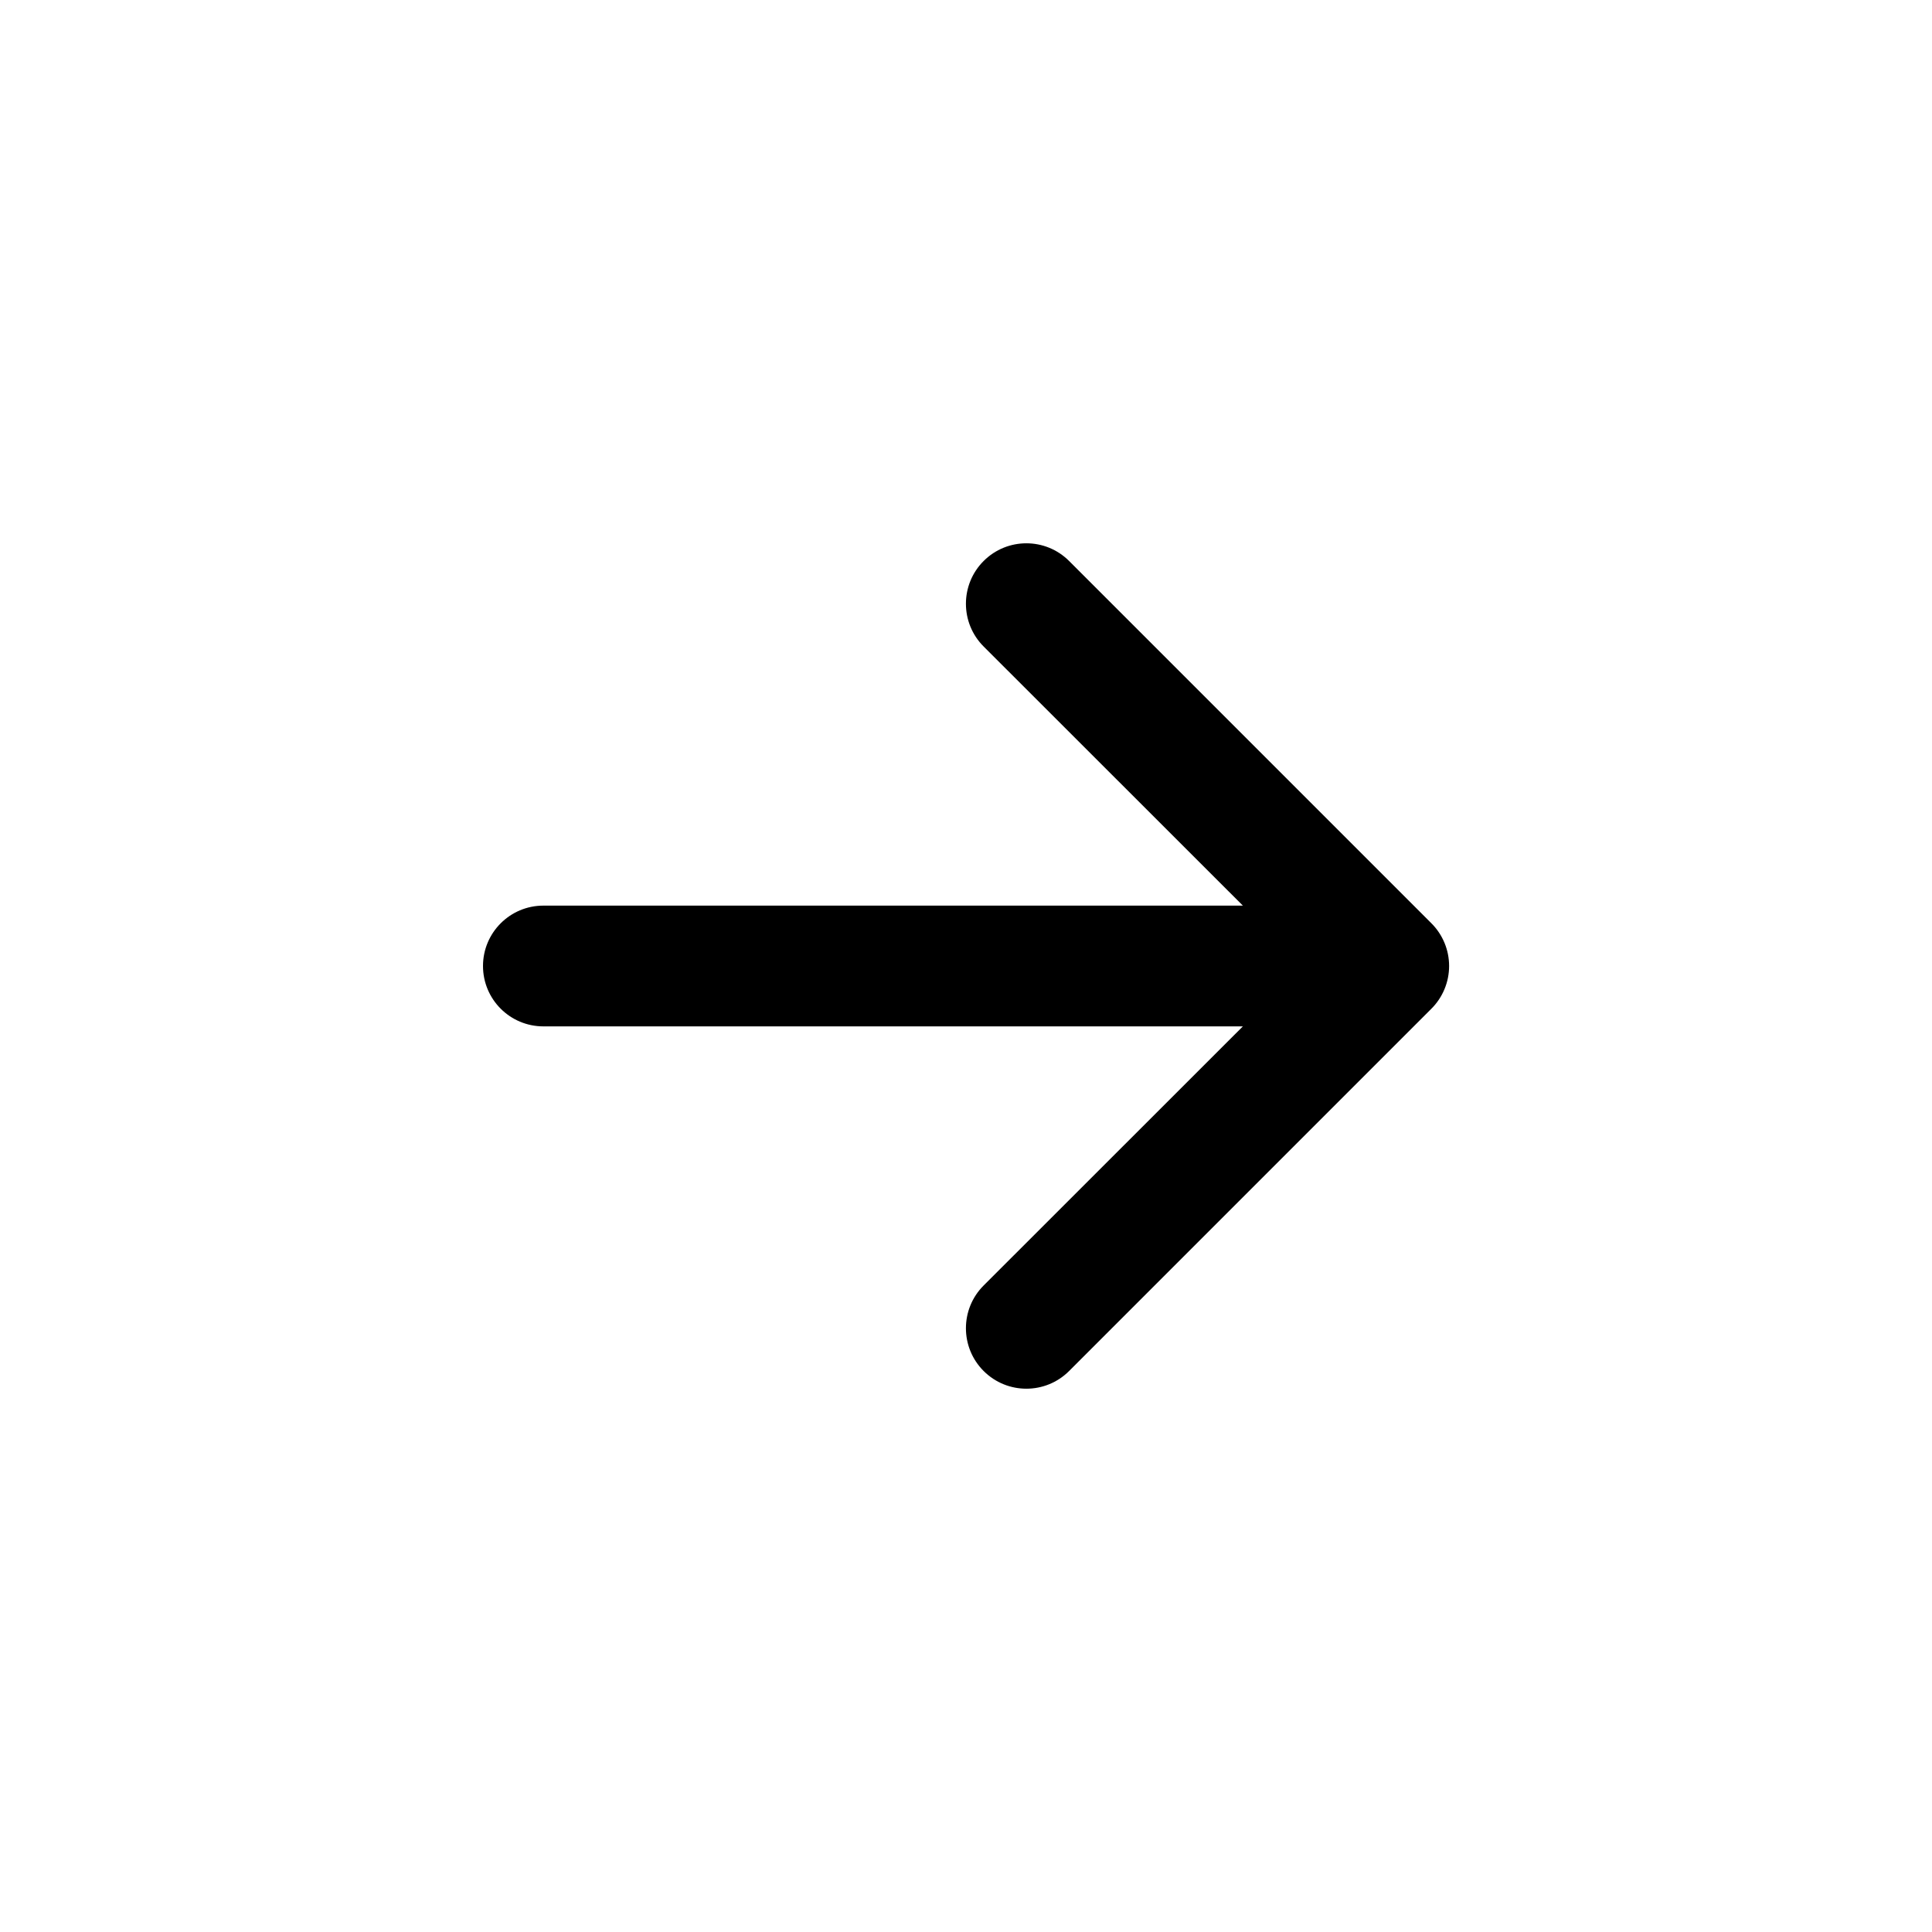
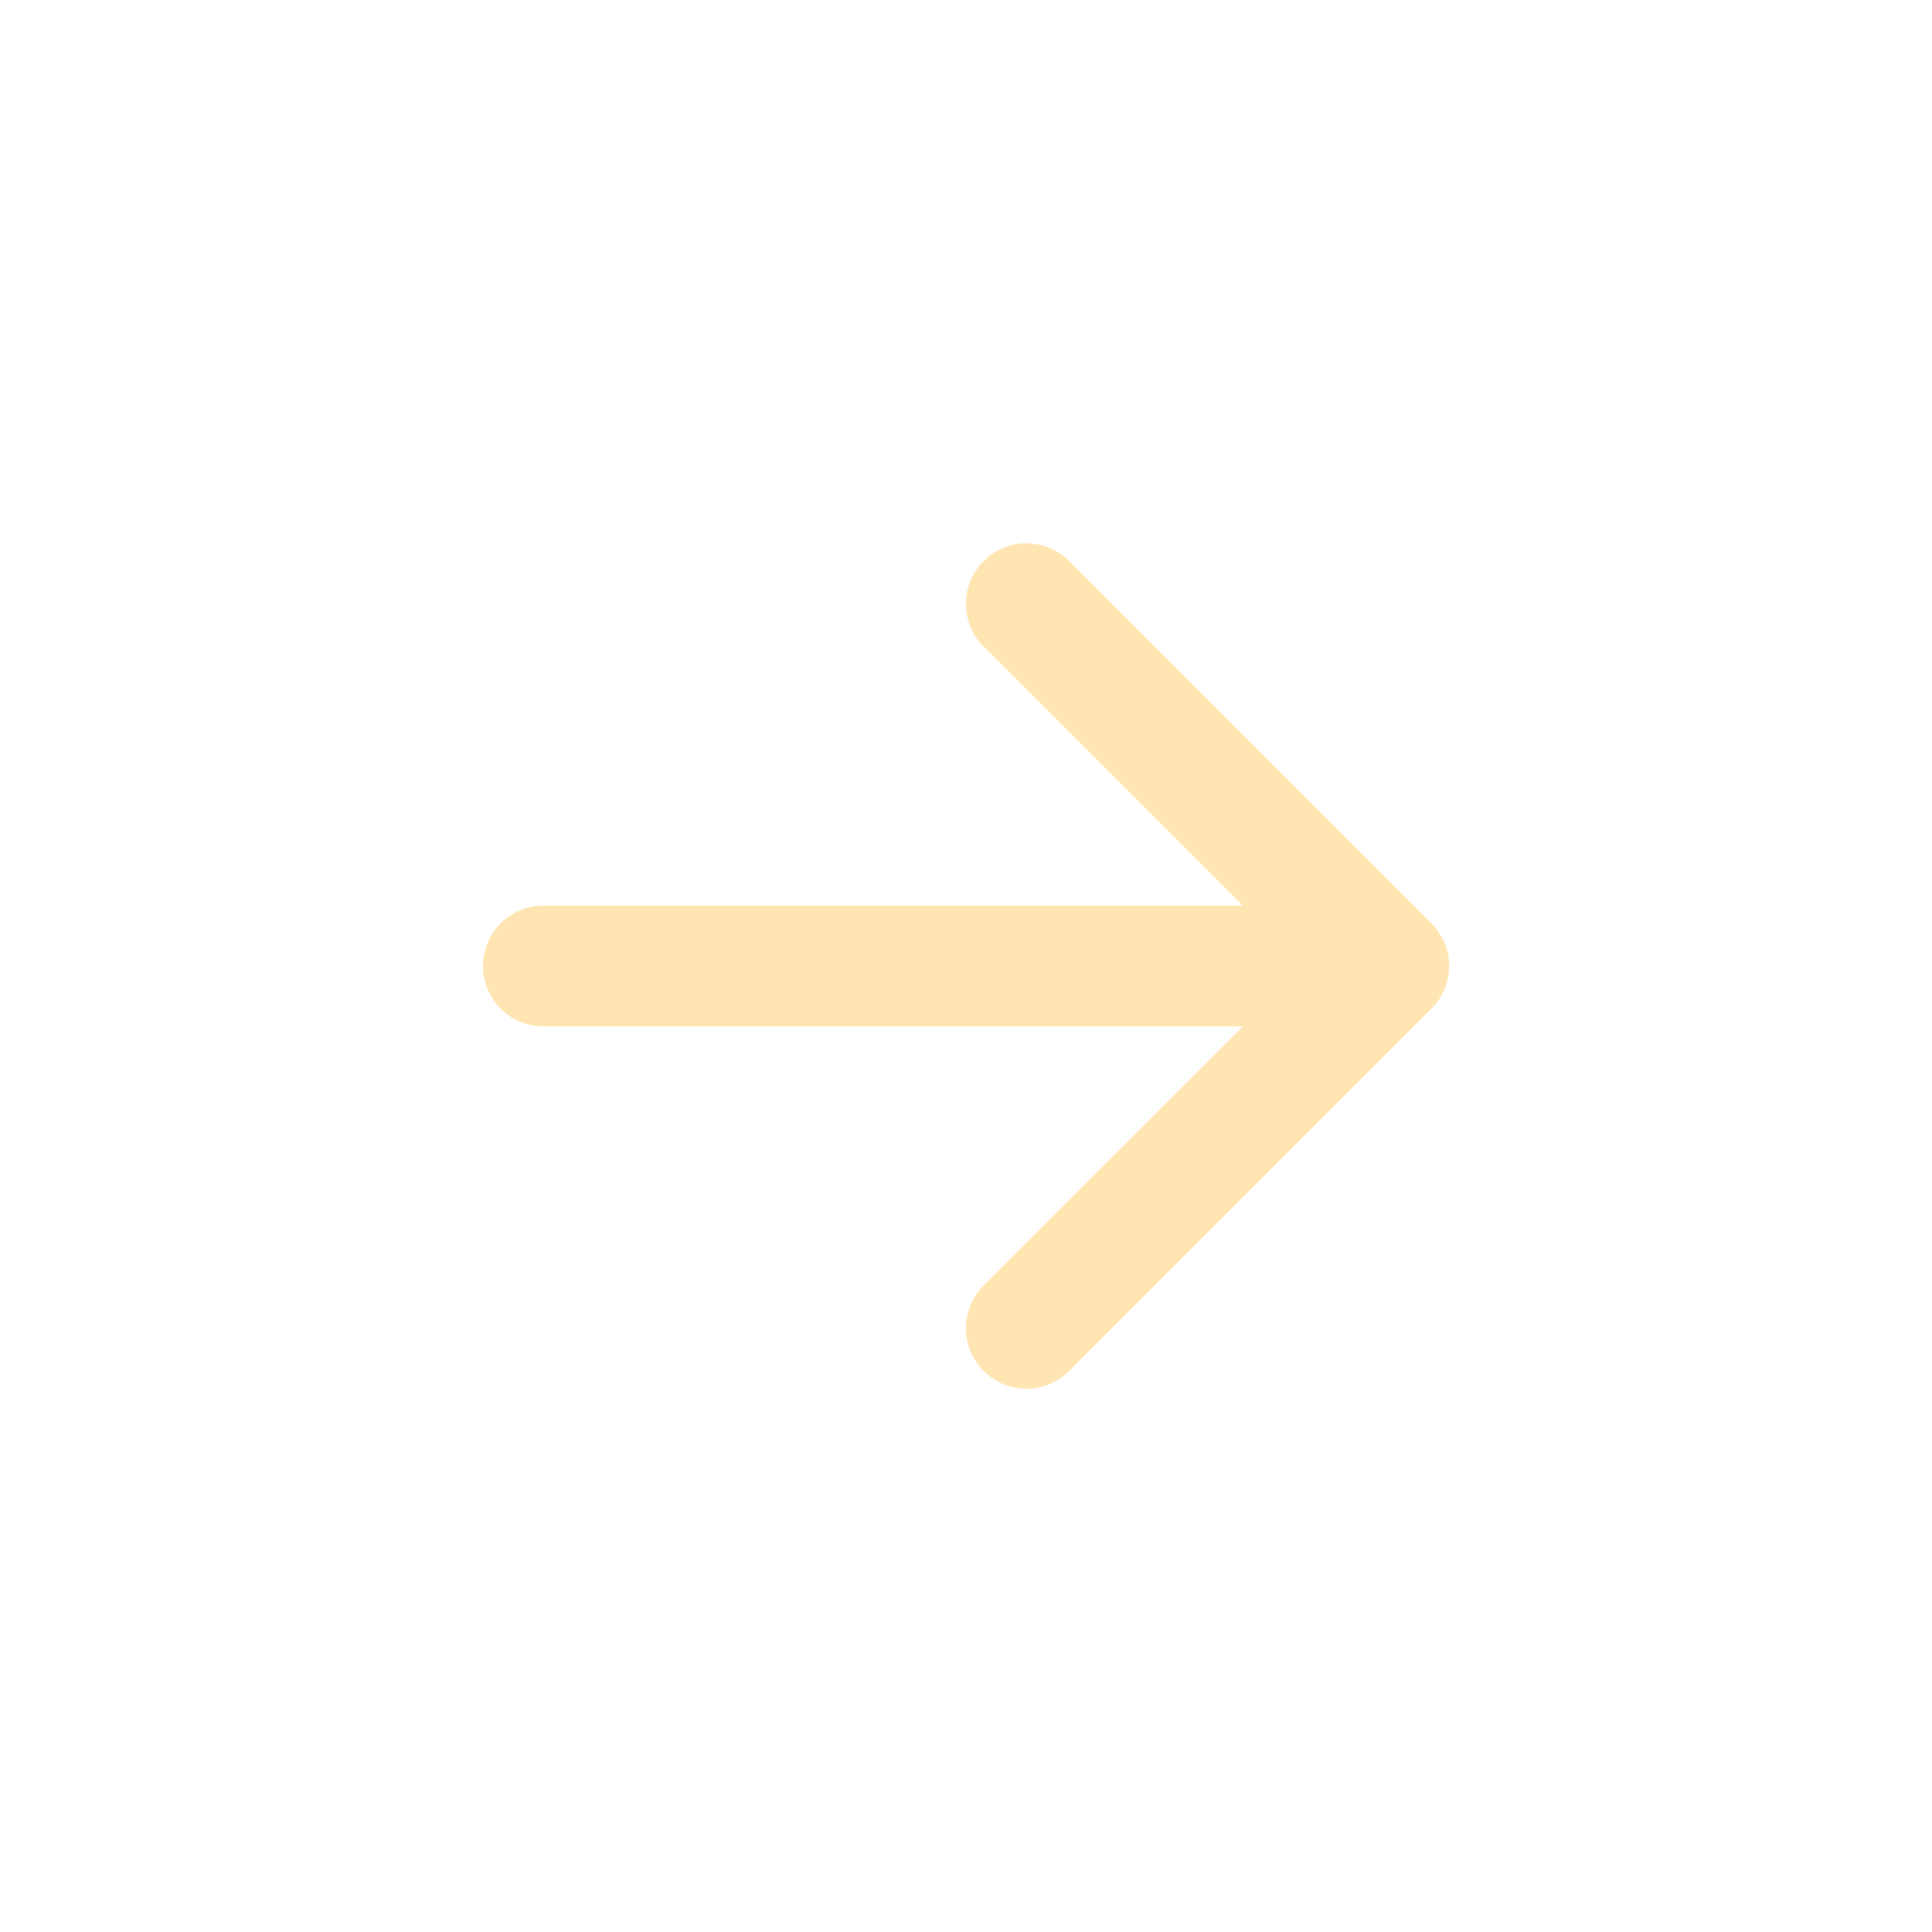
- <svg xmlns="http://www.w3.org/2000/svg" width="55" height="55" fill="#FFE5B2'" class="bi bi-arrow-right-short" viewBox="0 0 16 16">
+ <svg xmlns="http://www.w3.org/2000/svg" width="65" height="65" fill="#FFE5B2" class="bi bi-arrow-right-short" viewBox="0 0 16 16">
  <path fill-rule="evenodd" d="M4 8a.5.5 0 0 1 .5-.5h5.793L8.146 5.354a.5.5 0 1 1 .708-.708l3 3a.5.5 0 0 1 0 .708l-3 3a.5.5 0 0 1-.708-.708L10.293 8.5H4.5A.5.5 0 0 1 4 8" />
</svg>
